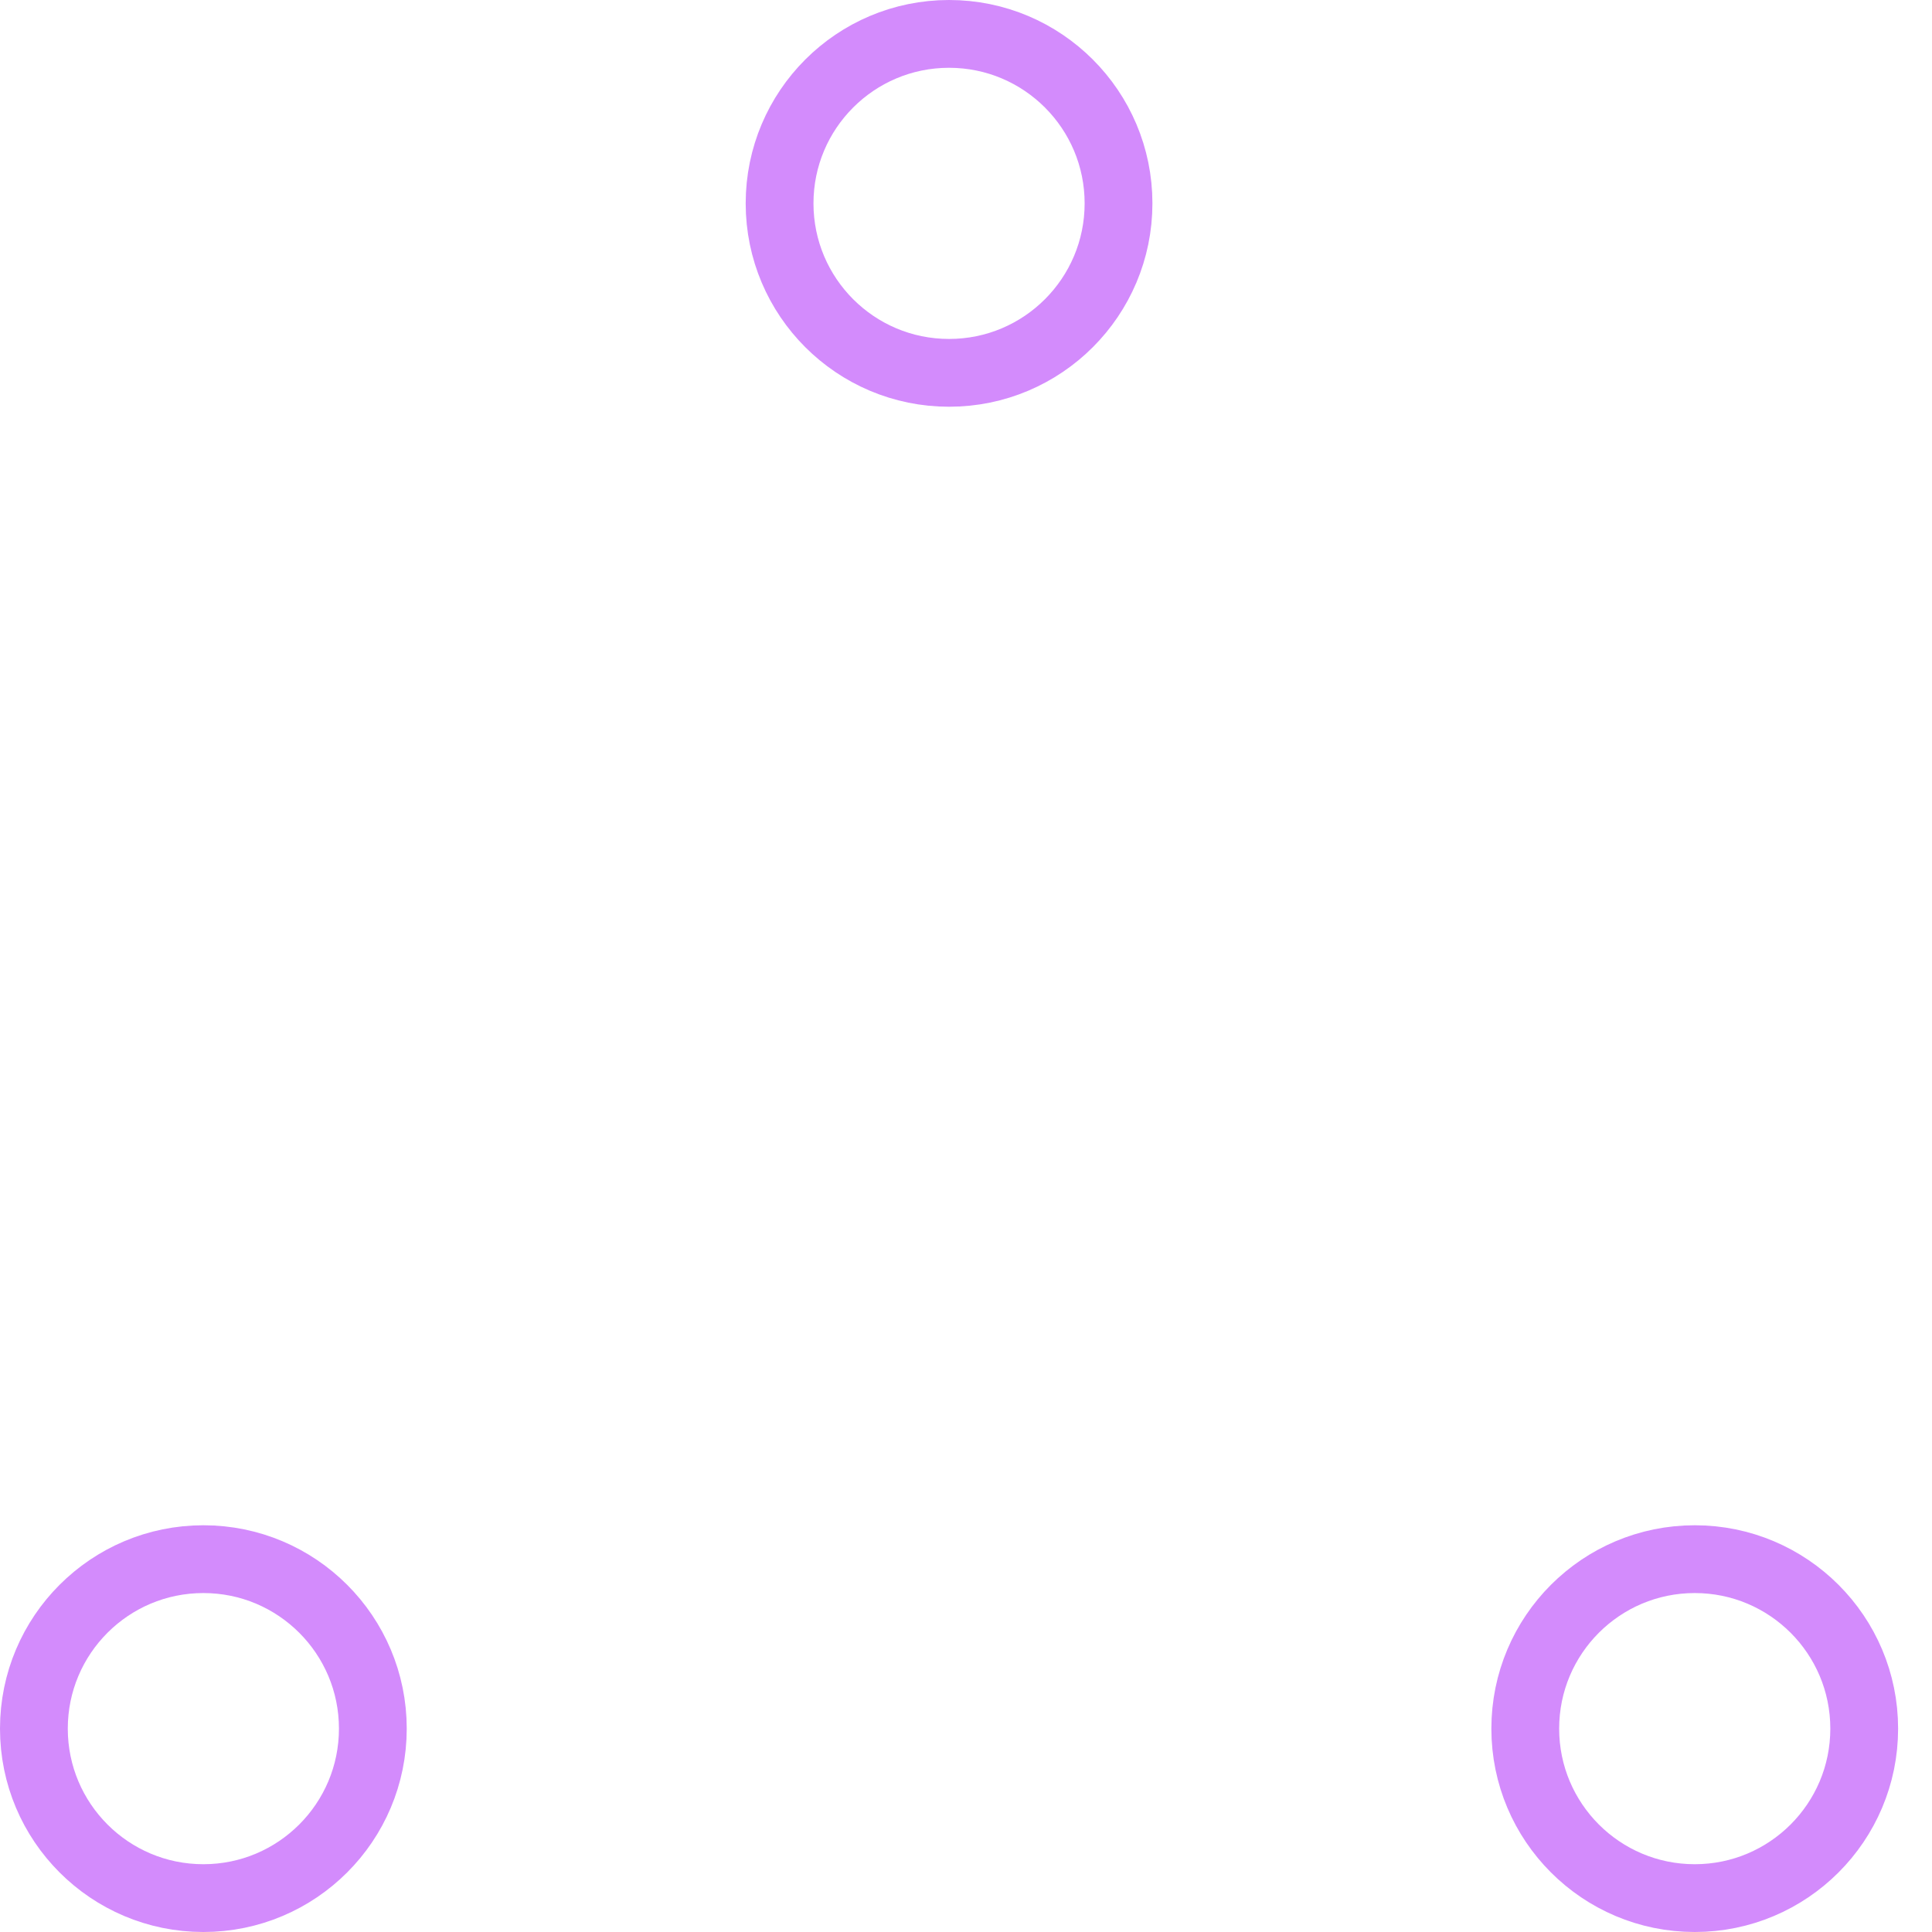
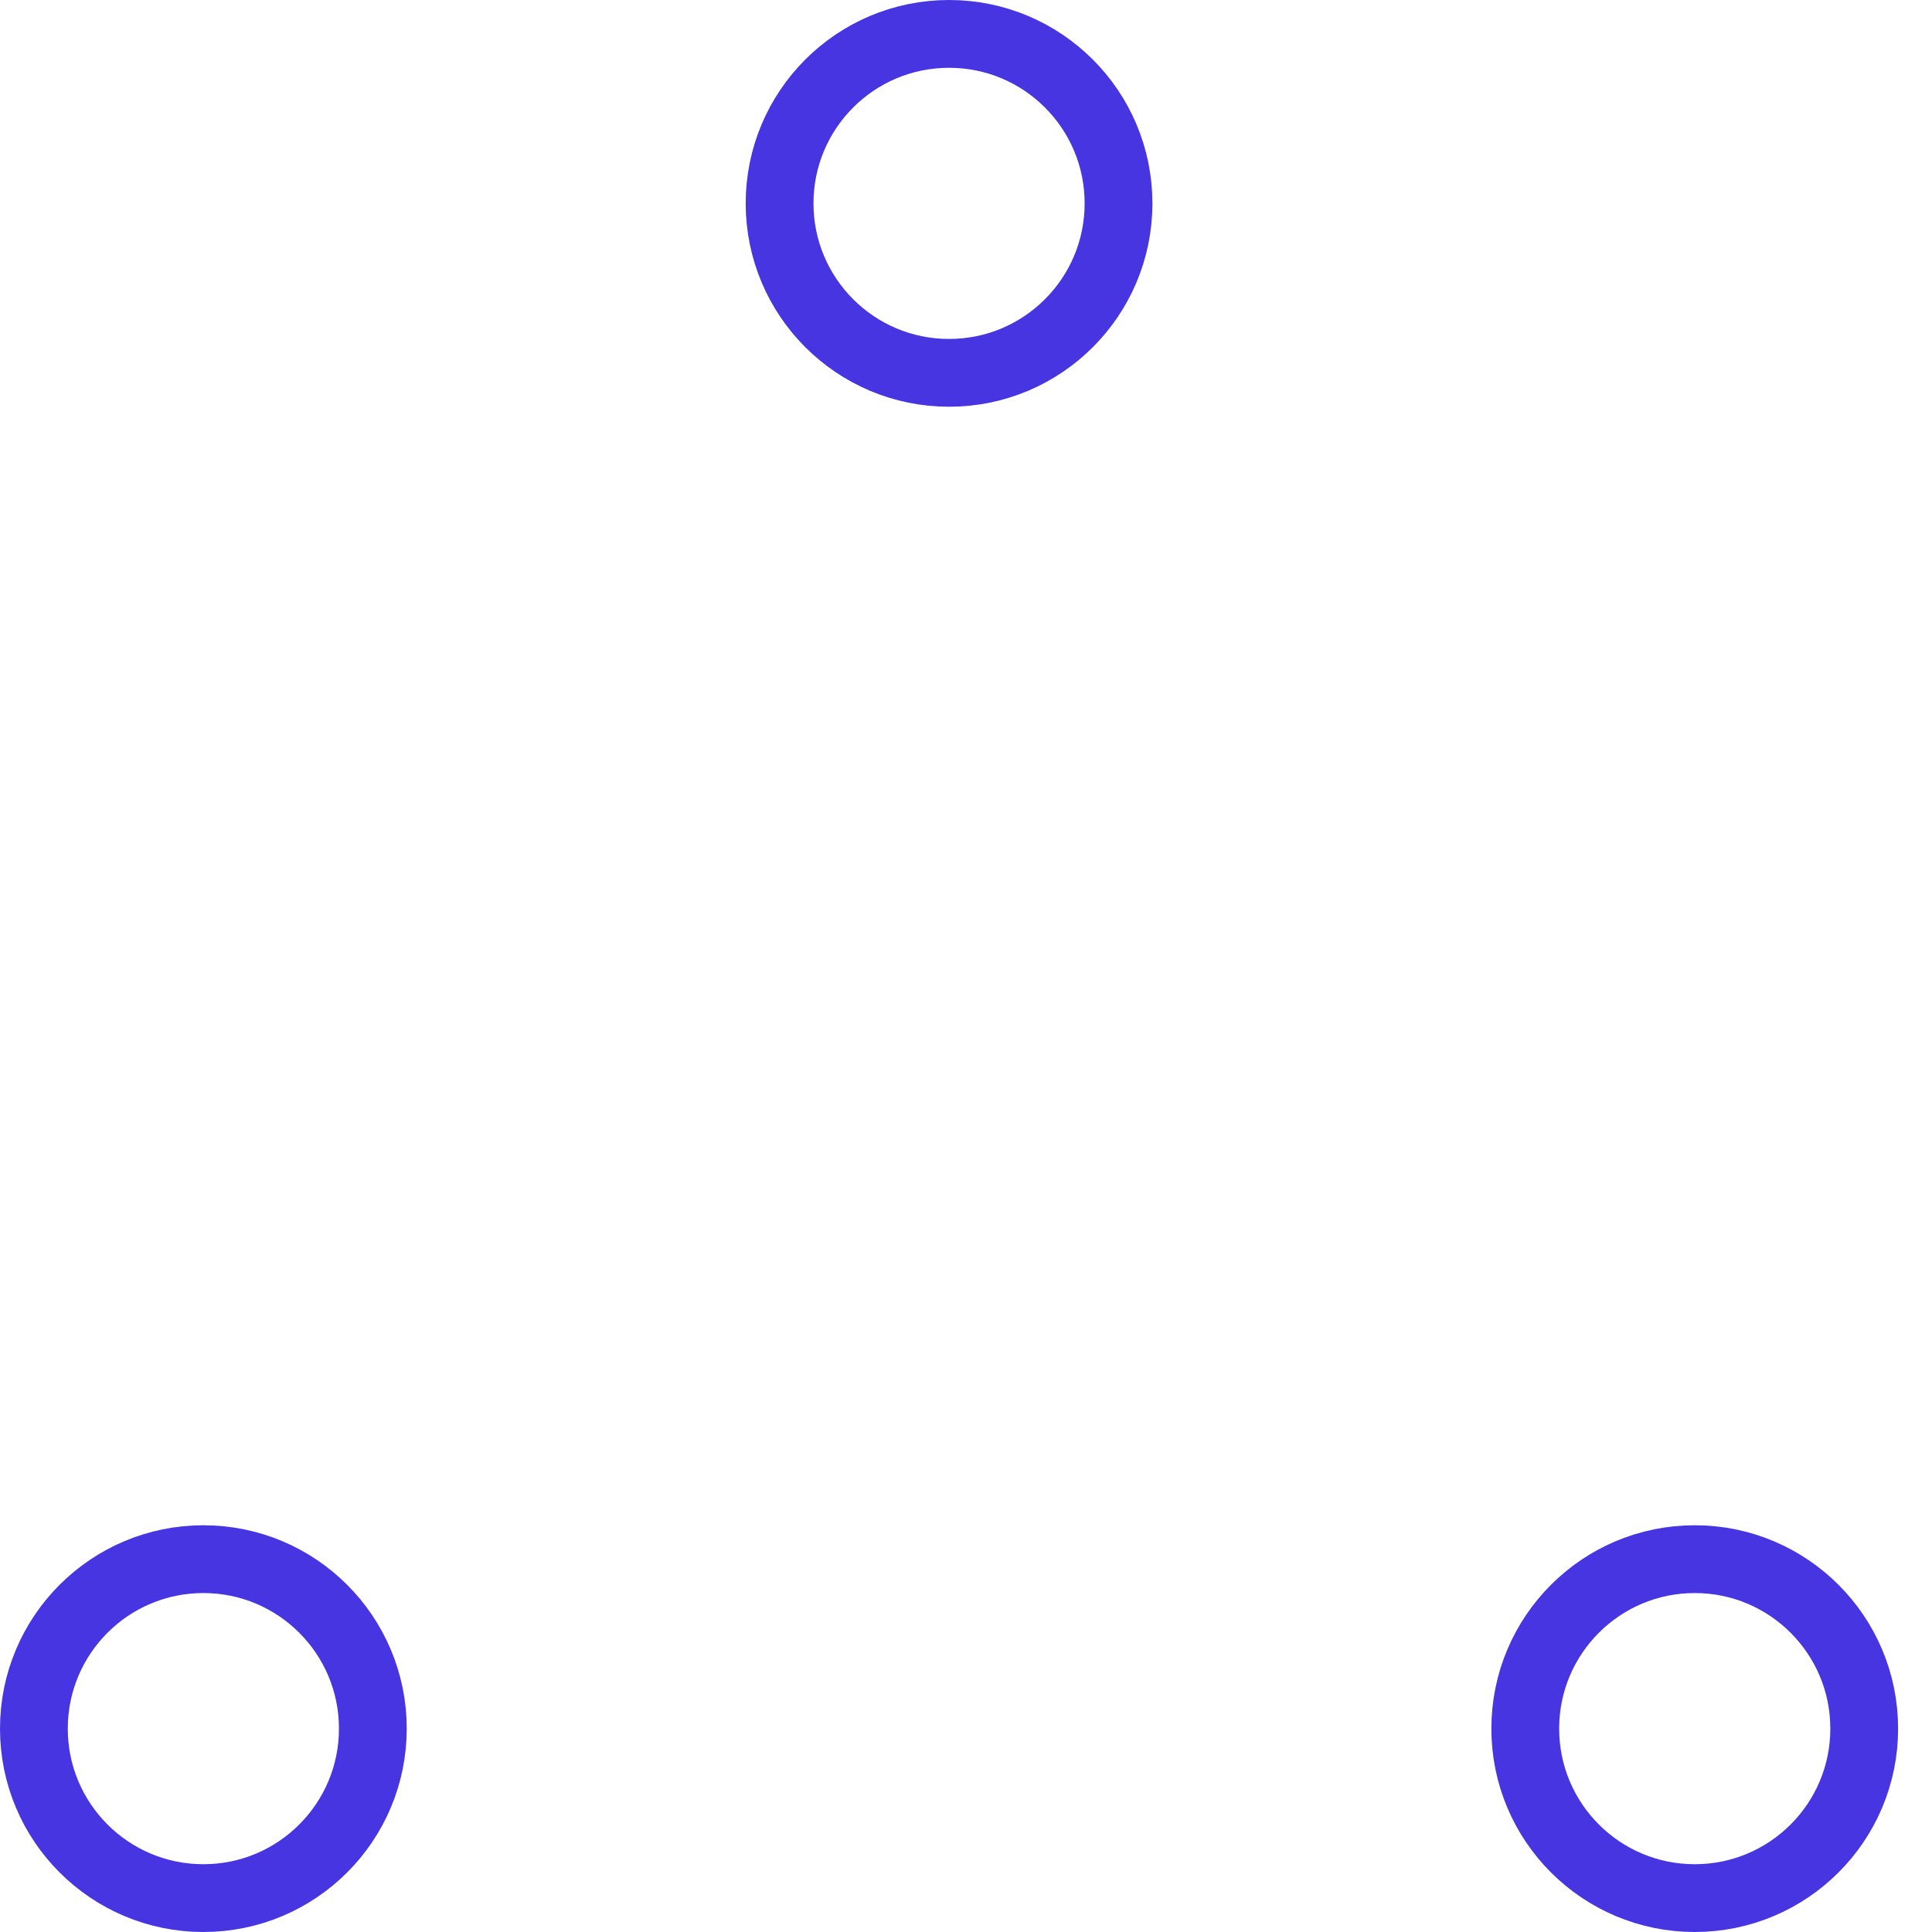
- <svg xmlns="http://www.w3.org/2000/svg" width="80" height="80" viewBox="0 0 57 57" stroke="#d38bfc">
+ <svg xmlns="http://www.w3.org/2000/svg" width="80" height="80" viewBox="0 0 57 57" stroke="#4635e0">
  <g fill="none" fill-rule="evenodd">
    <g transform="translate(1 1)" stroke-width="2">
      <circle cx="5" cy="50" r="5">
        <animate attributeName="cy" begin="0s" dur="2.2s" values="50;5;50;50" calcMode="linear" repeatCount="indefinite" />
        <animate attributeName="cx" begin="0s" dur="2.2s" values="5;27;49;5" calcMode="linear" repeatCount="indefinite" />
      </circle>
      <circle cx="27" cy="5" r="5">
        <animate attributeName="cy" begin="0s" dur="2.2s" from="5" to="5" values="5;50;50;5" calcMode="linear" repeatCount="indefinite" />
        <animate attributeName="cx" begin="0s" dur="2.2s" from="27" to="27" values="27;49;5;27" calcMode="linear" repeatCount="indefinite" />
      </circle>
      <circle cx="49" cy="50" r="5">
        <animate attributeName="cy" begin="0s" dur="2.2s" values="50;50;5;50" calcMode="linear" repeatCount="indefinite" />
        <animate attributeName="cx" from="49" to="49" begin="0s" dur="2.2s" values="49;5;27;49" calcMode="linear" repeatCount="indefinite" />
      </circle>
    </g>
  </g>
</svg>
